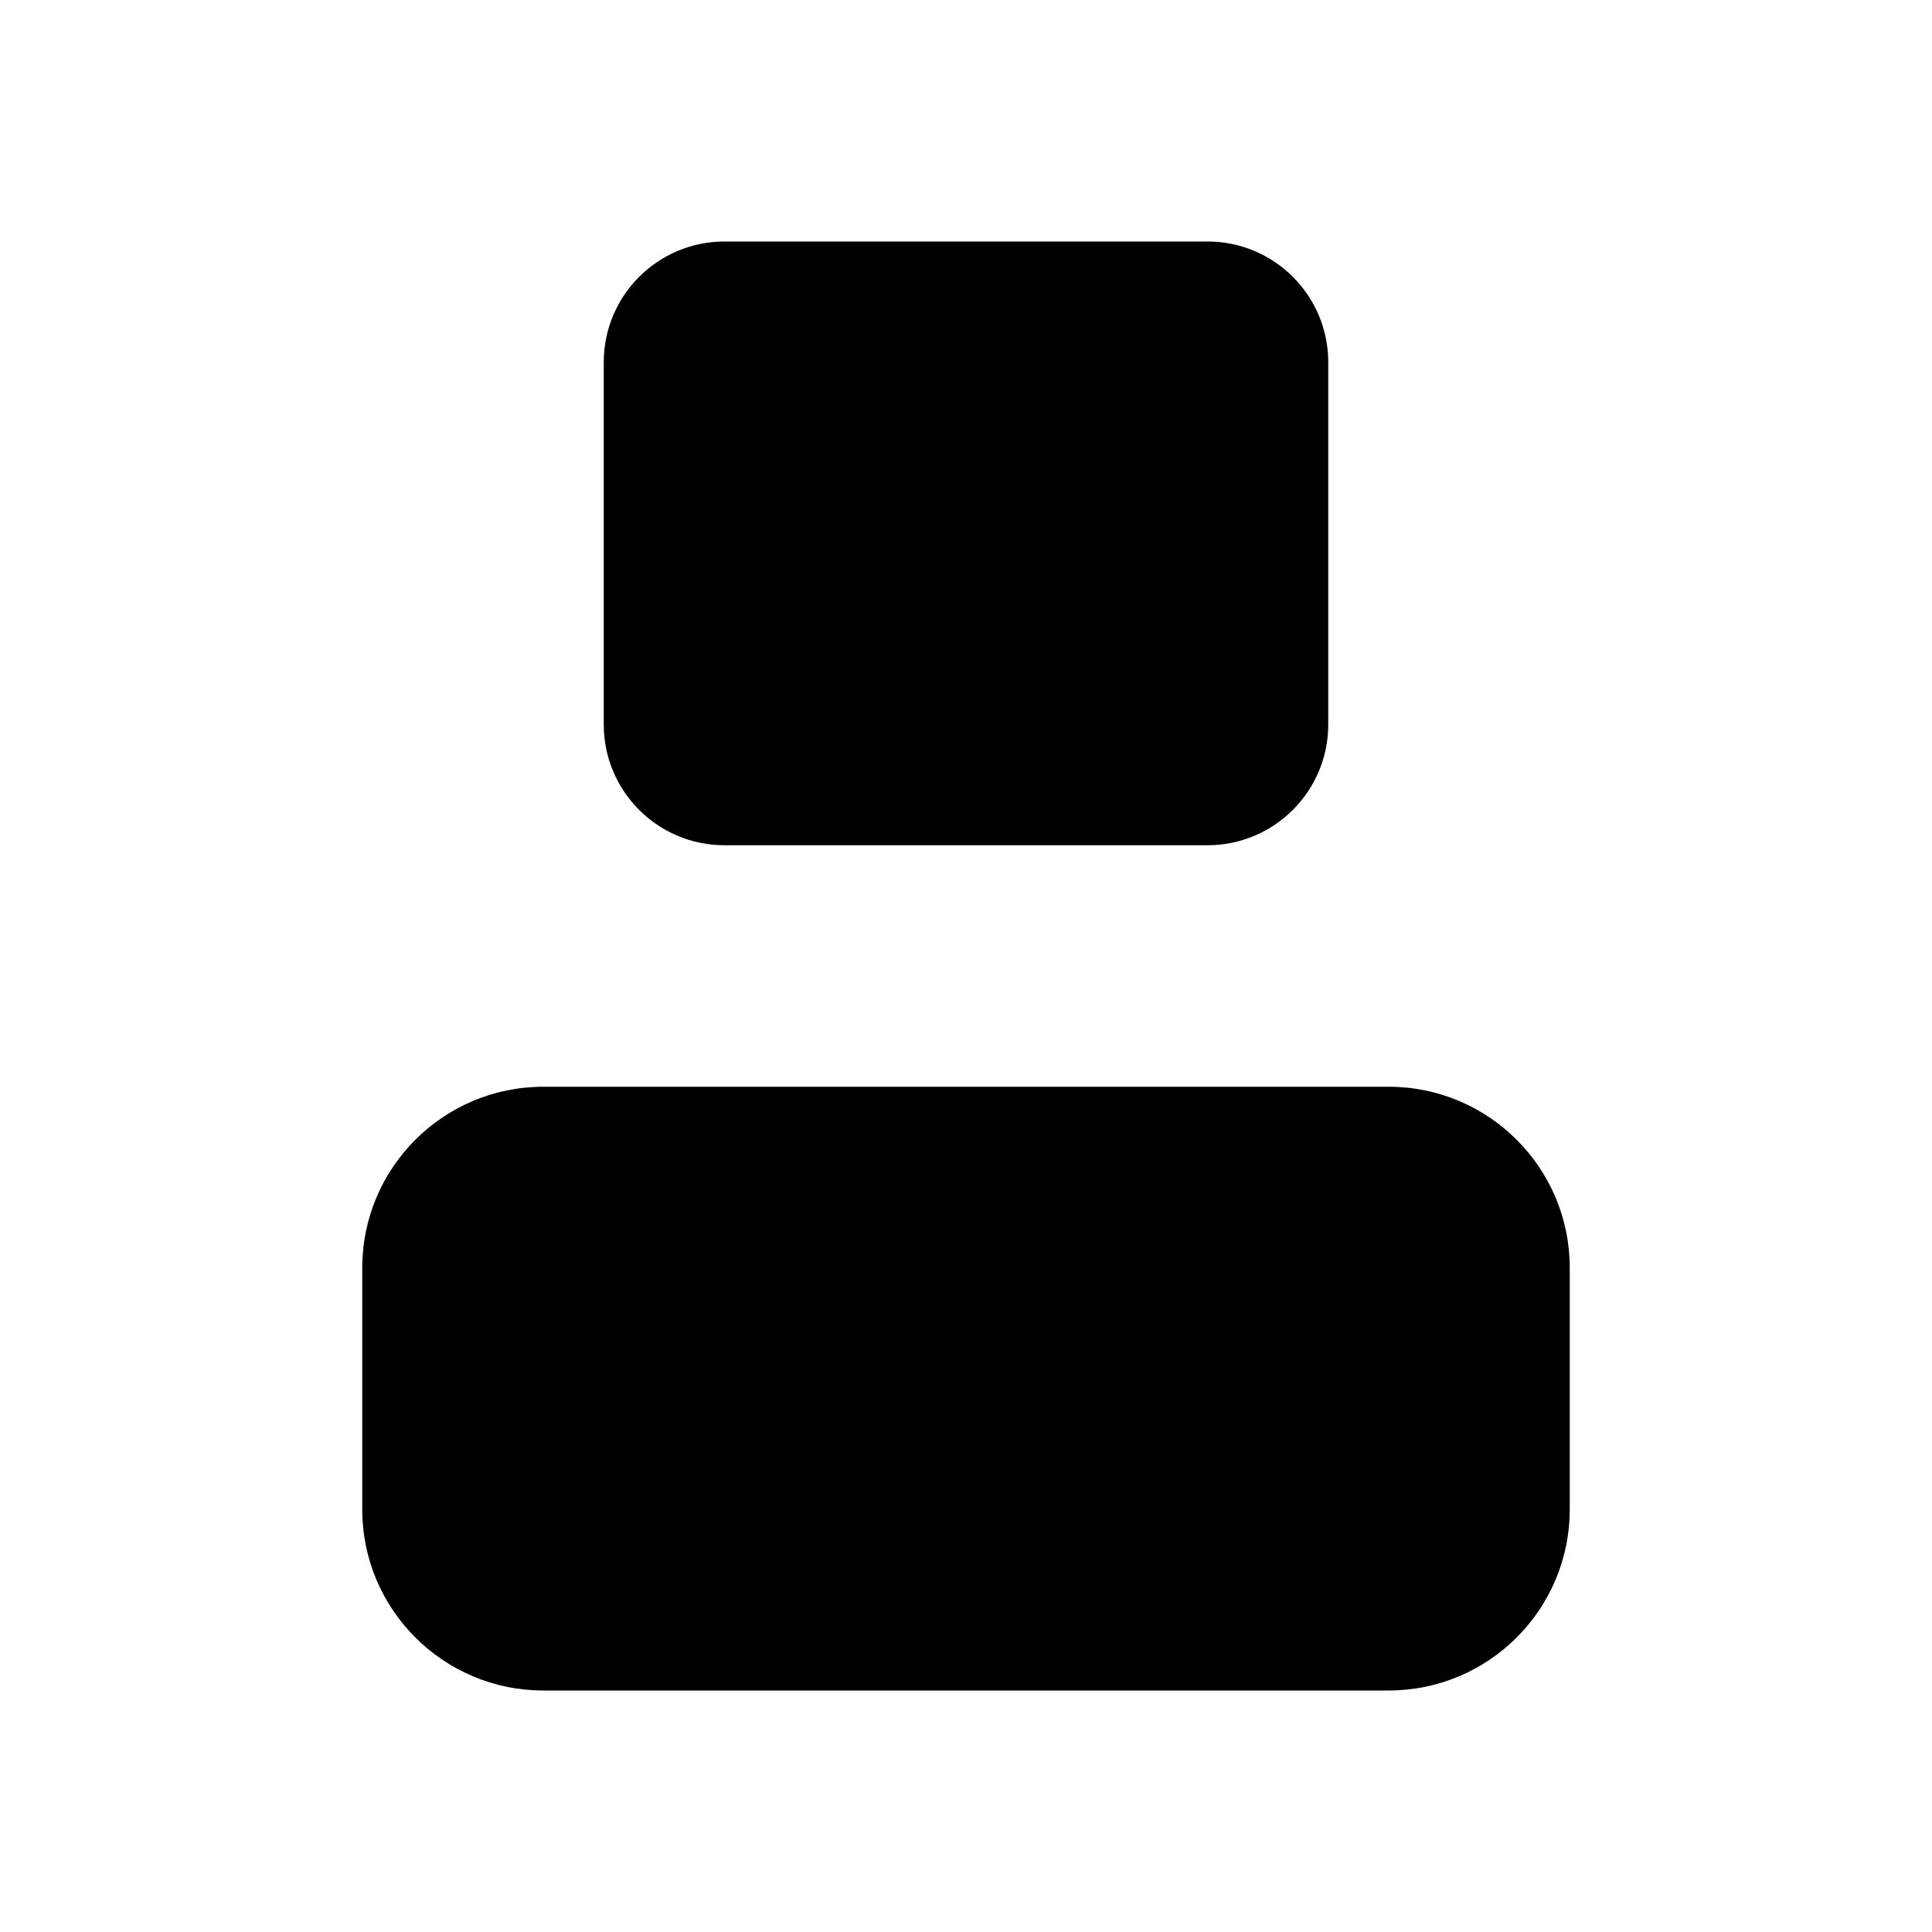
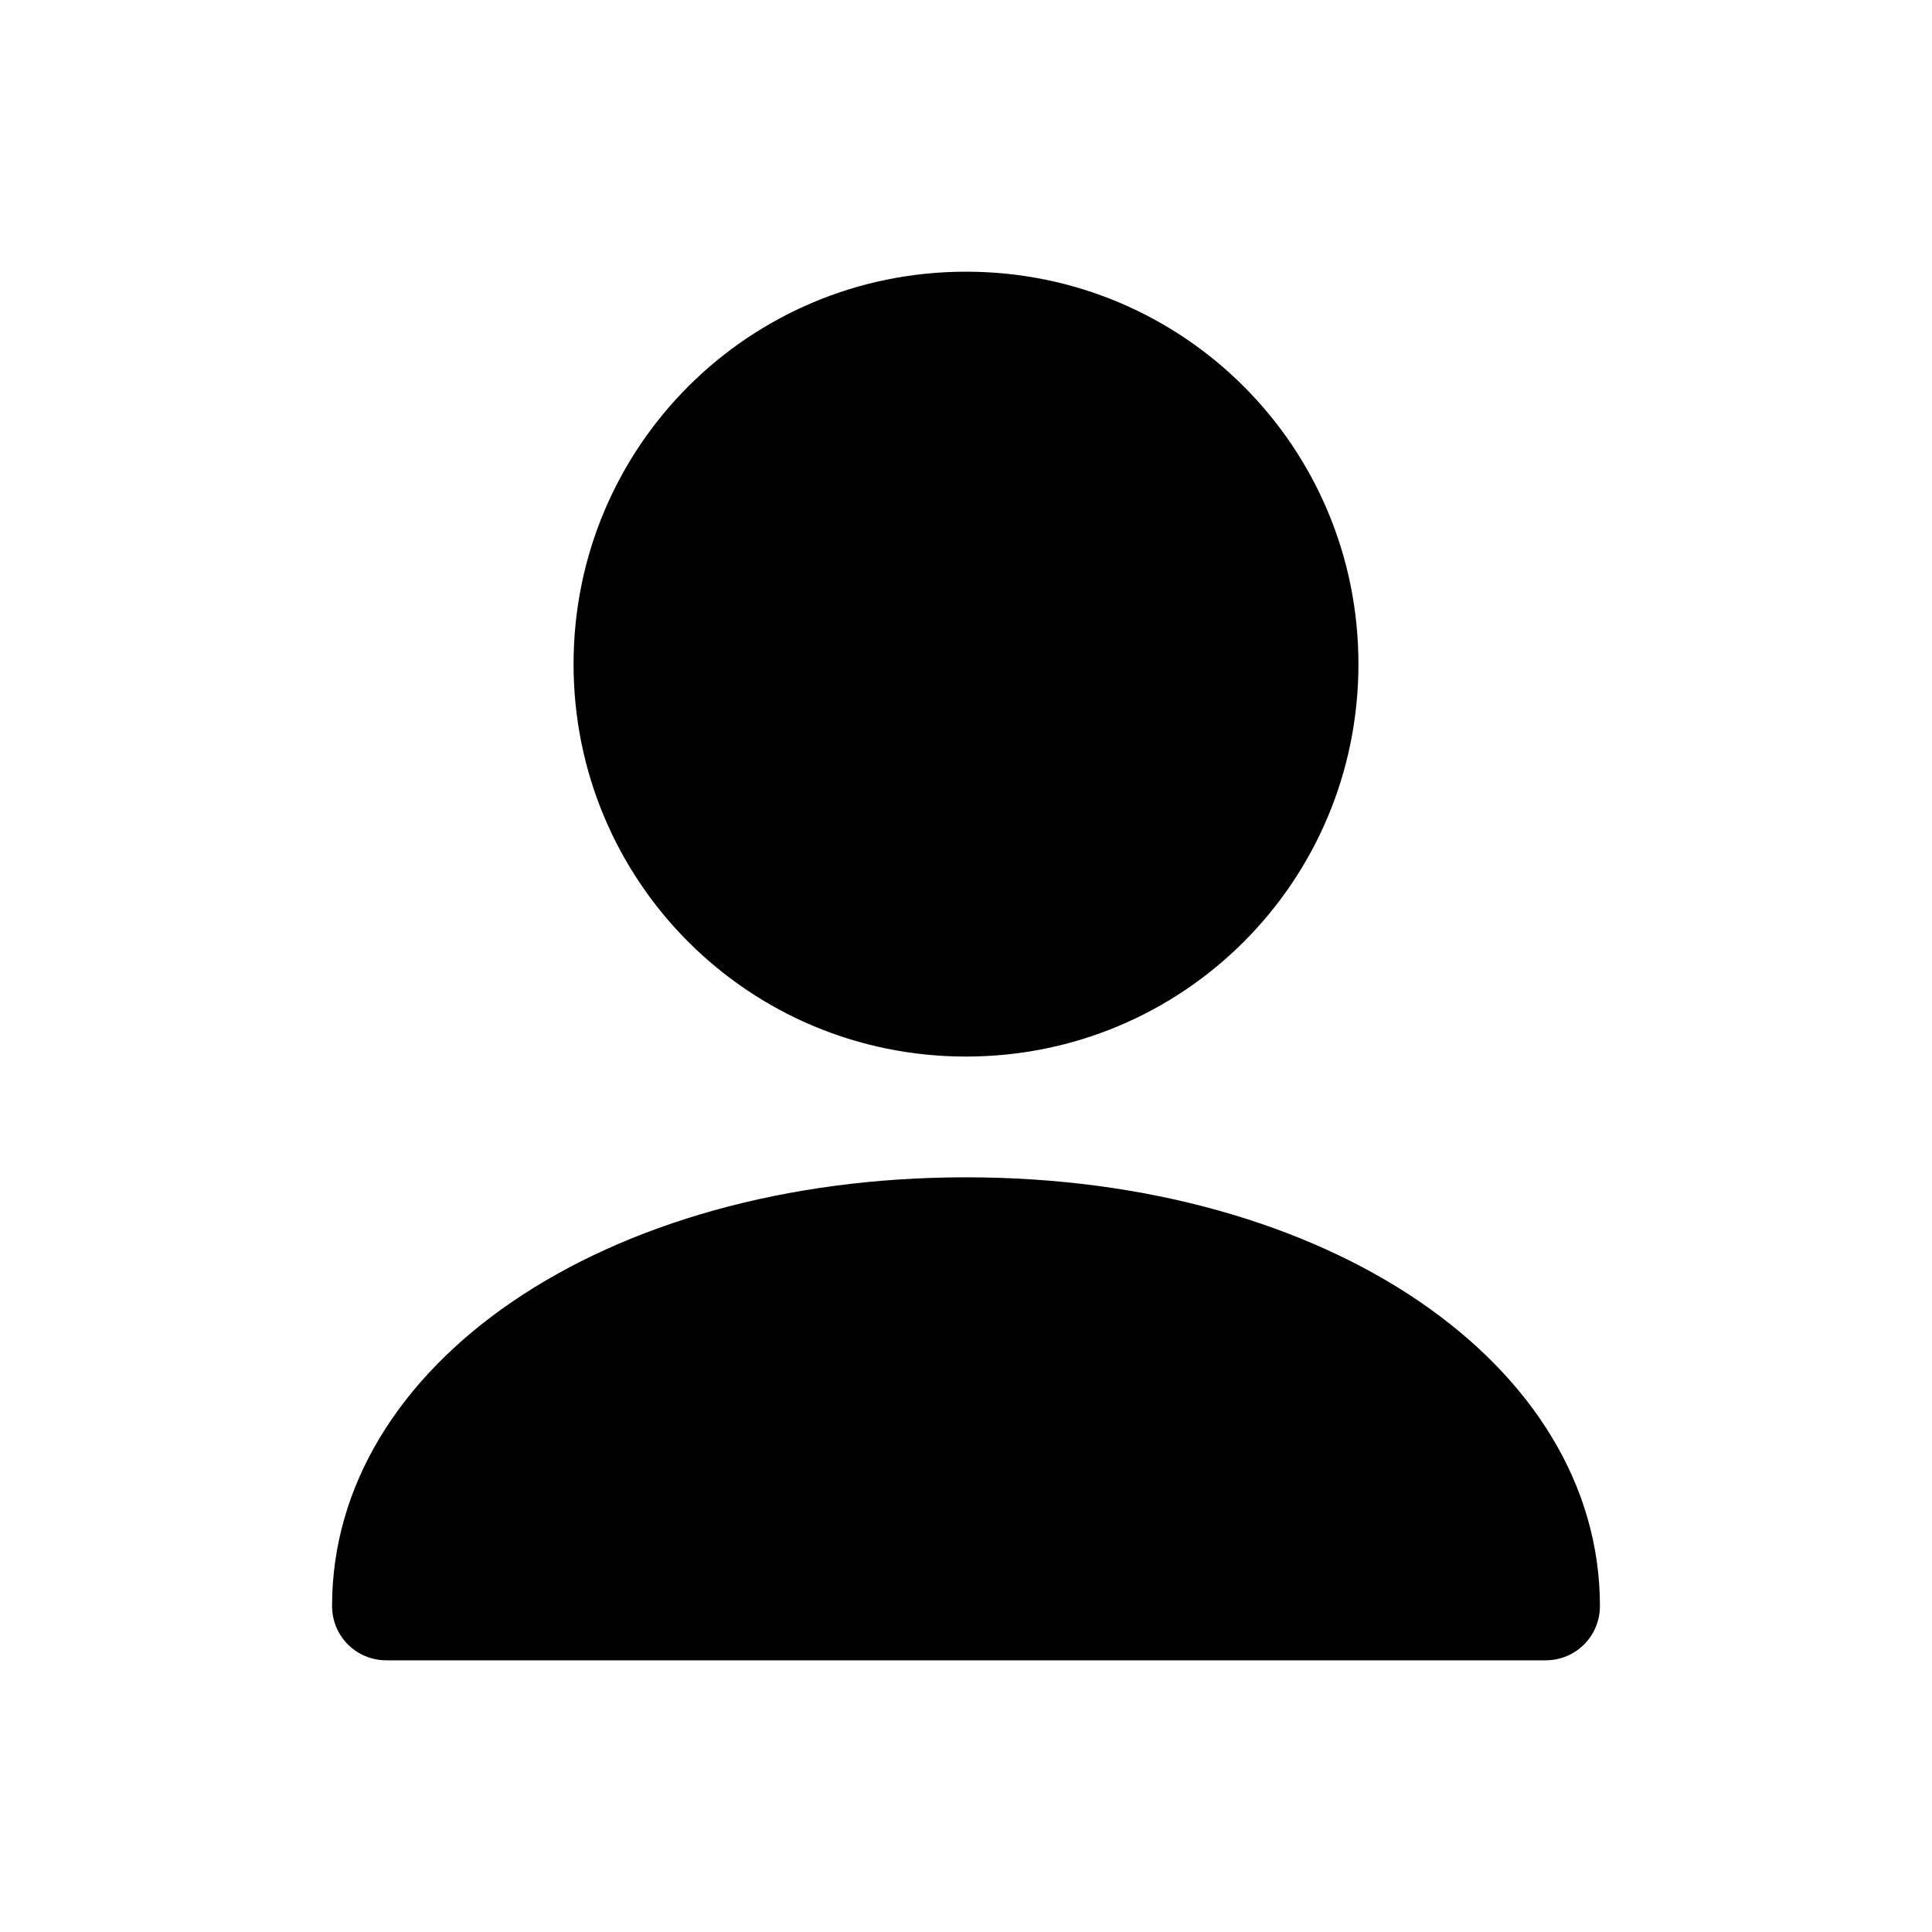
<svg xmlns="http://www.w3.org/2000/svg" width="32" height="32" viewBox="0 0 32 32">
-   <g fill="#000">
-     <rect x="10" y="4" width="12" height="10" rx="2" />
-     <rect x="6" y="18" width="20" height="10" rx="3" />
-   </g>
+   <path fill="#000" d="M16 4.5c-3.6 0-6.5 2.9-6.5 6.5s2.9 6.5 6.5 6.5 6.5-2.9 6.5-6.5S19.6 4.5 16 4.5Zm0 15c-6 0-10.5 3.1-10.5 7.1 0 .5.4.9.9.9h19.2c.5 0 .9-.4.9-.9 0-4-4.5-7.1-10.5-7.1Z" />
</svg>
